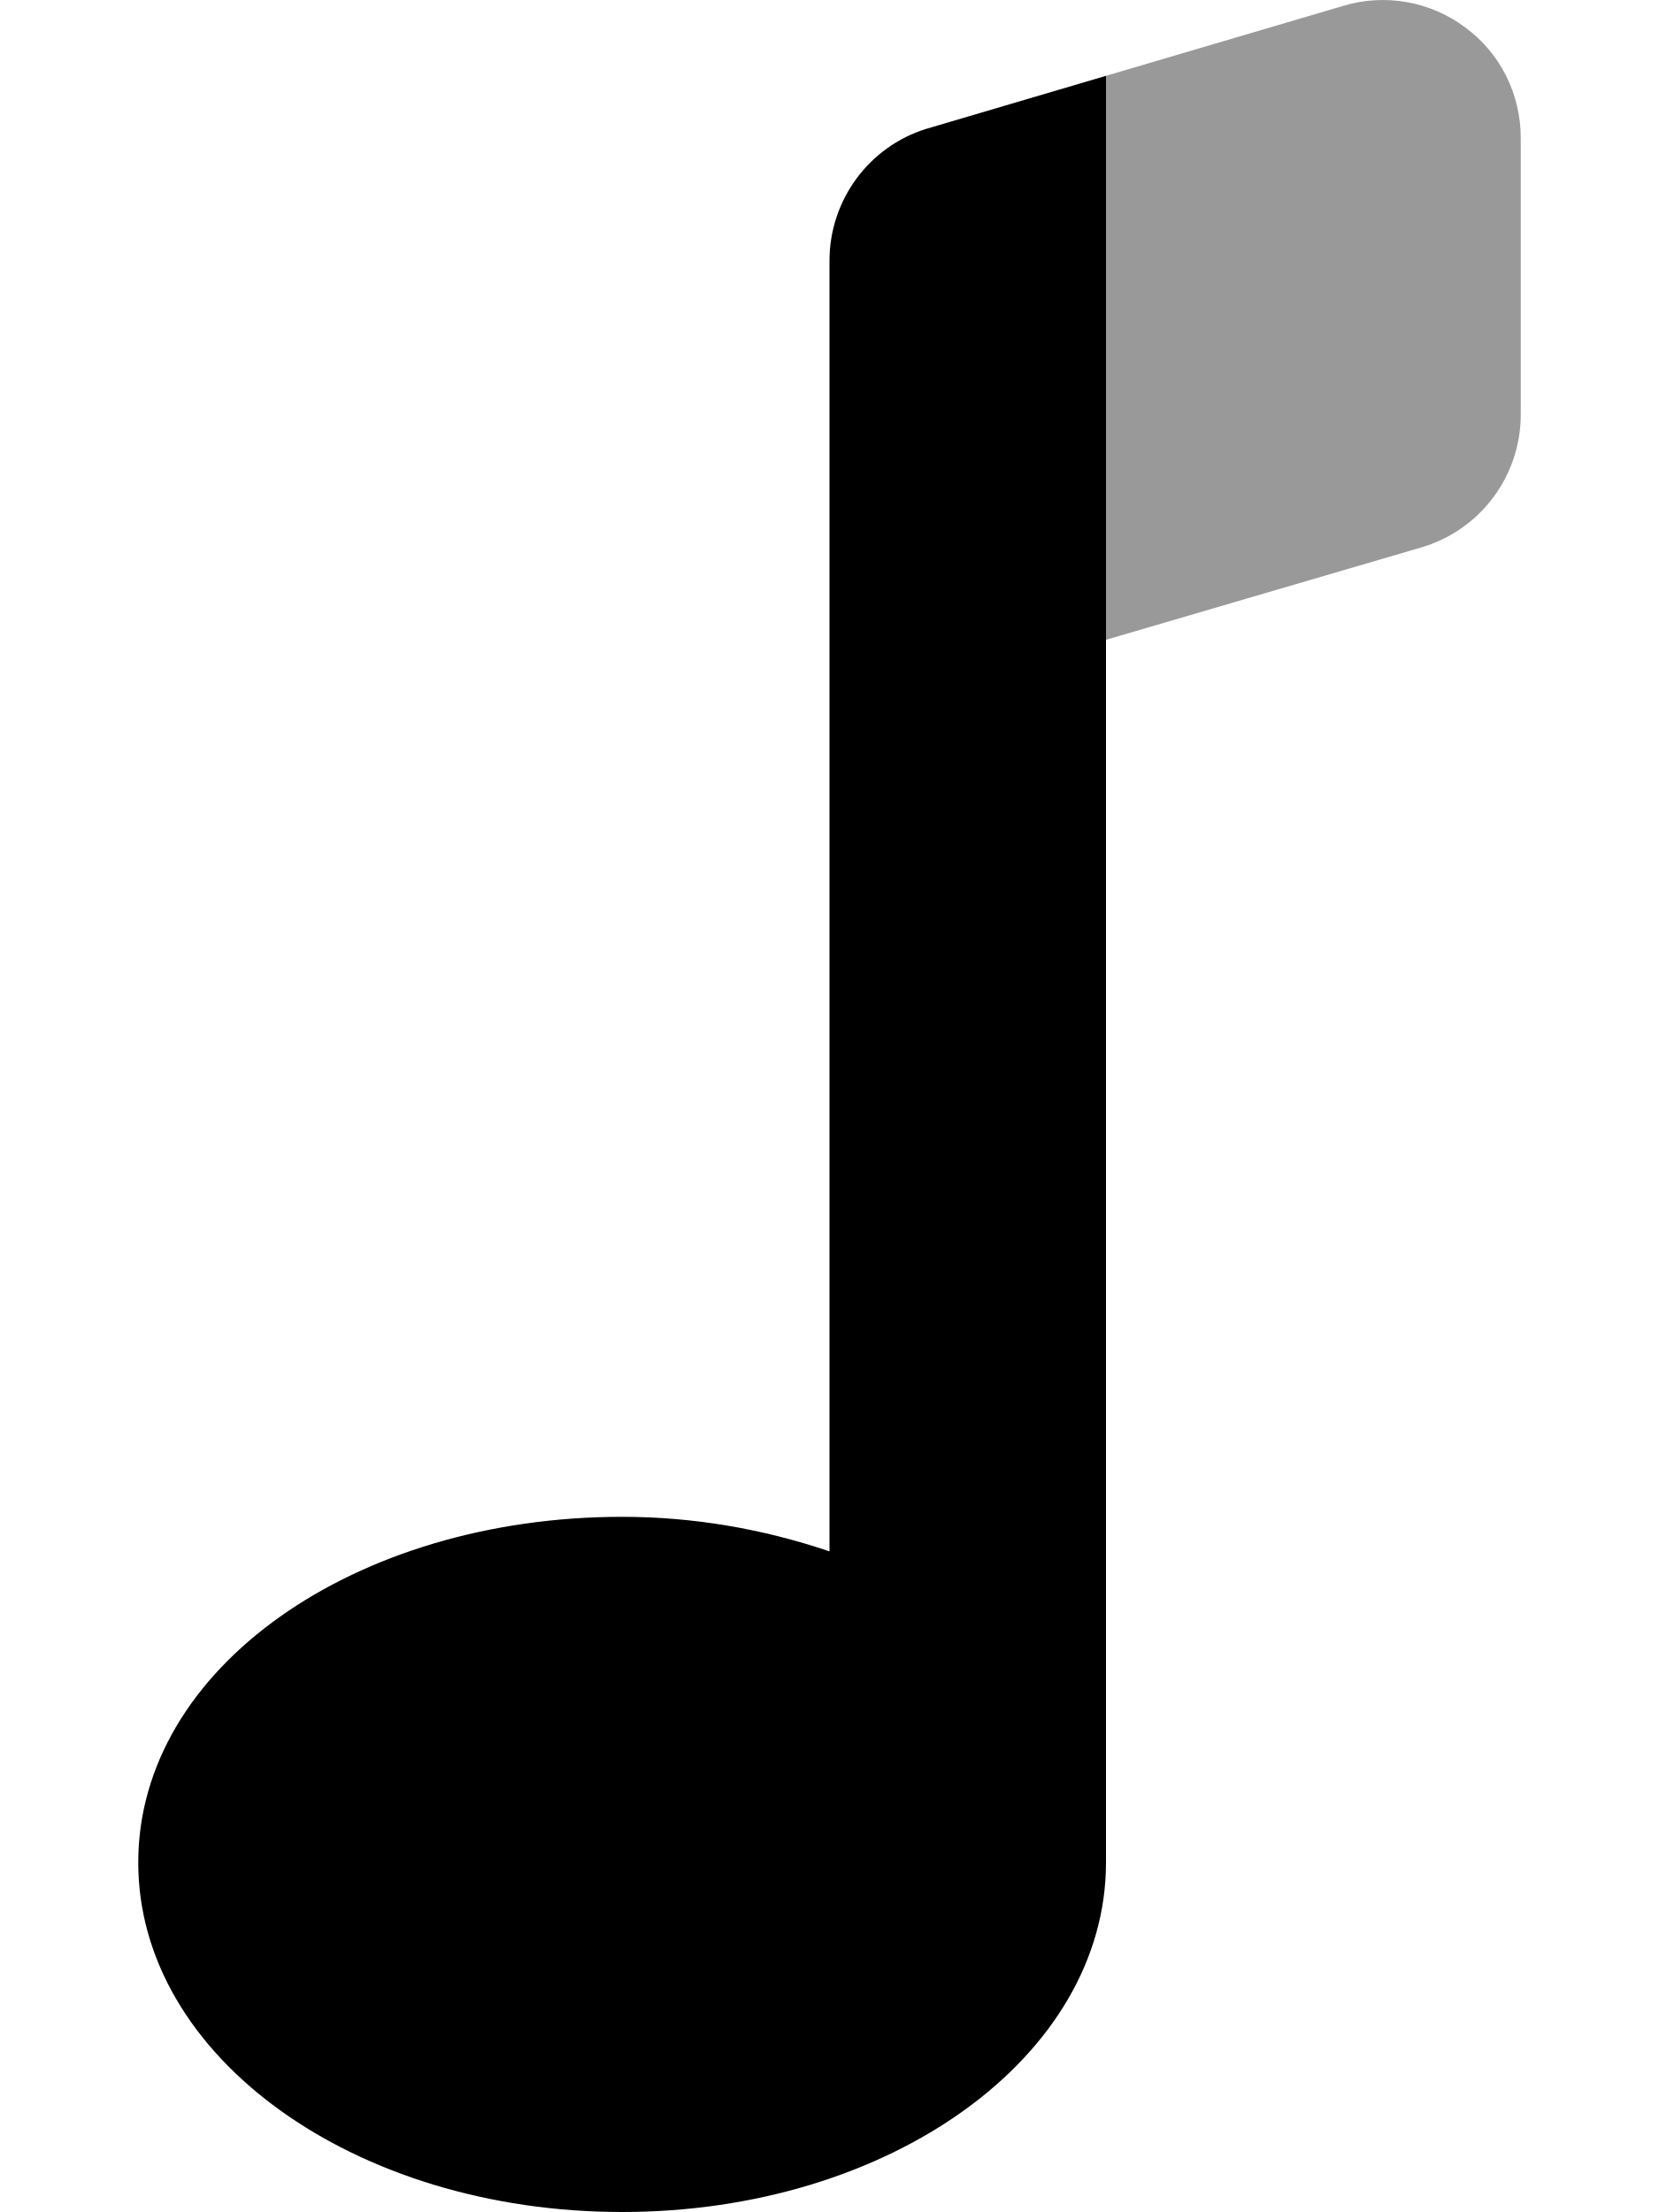
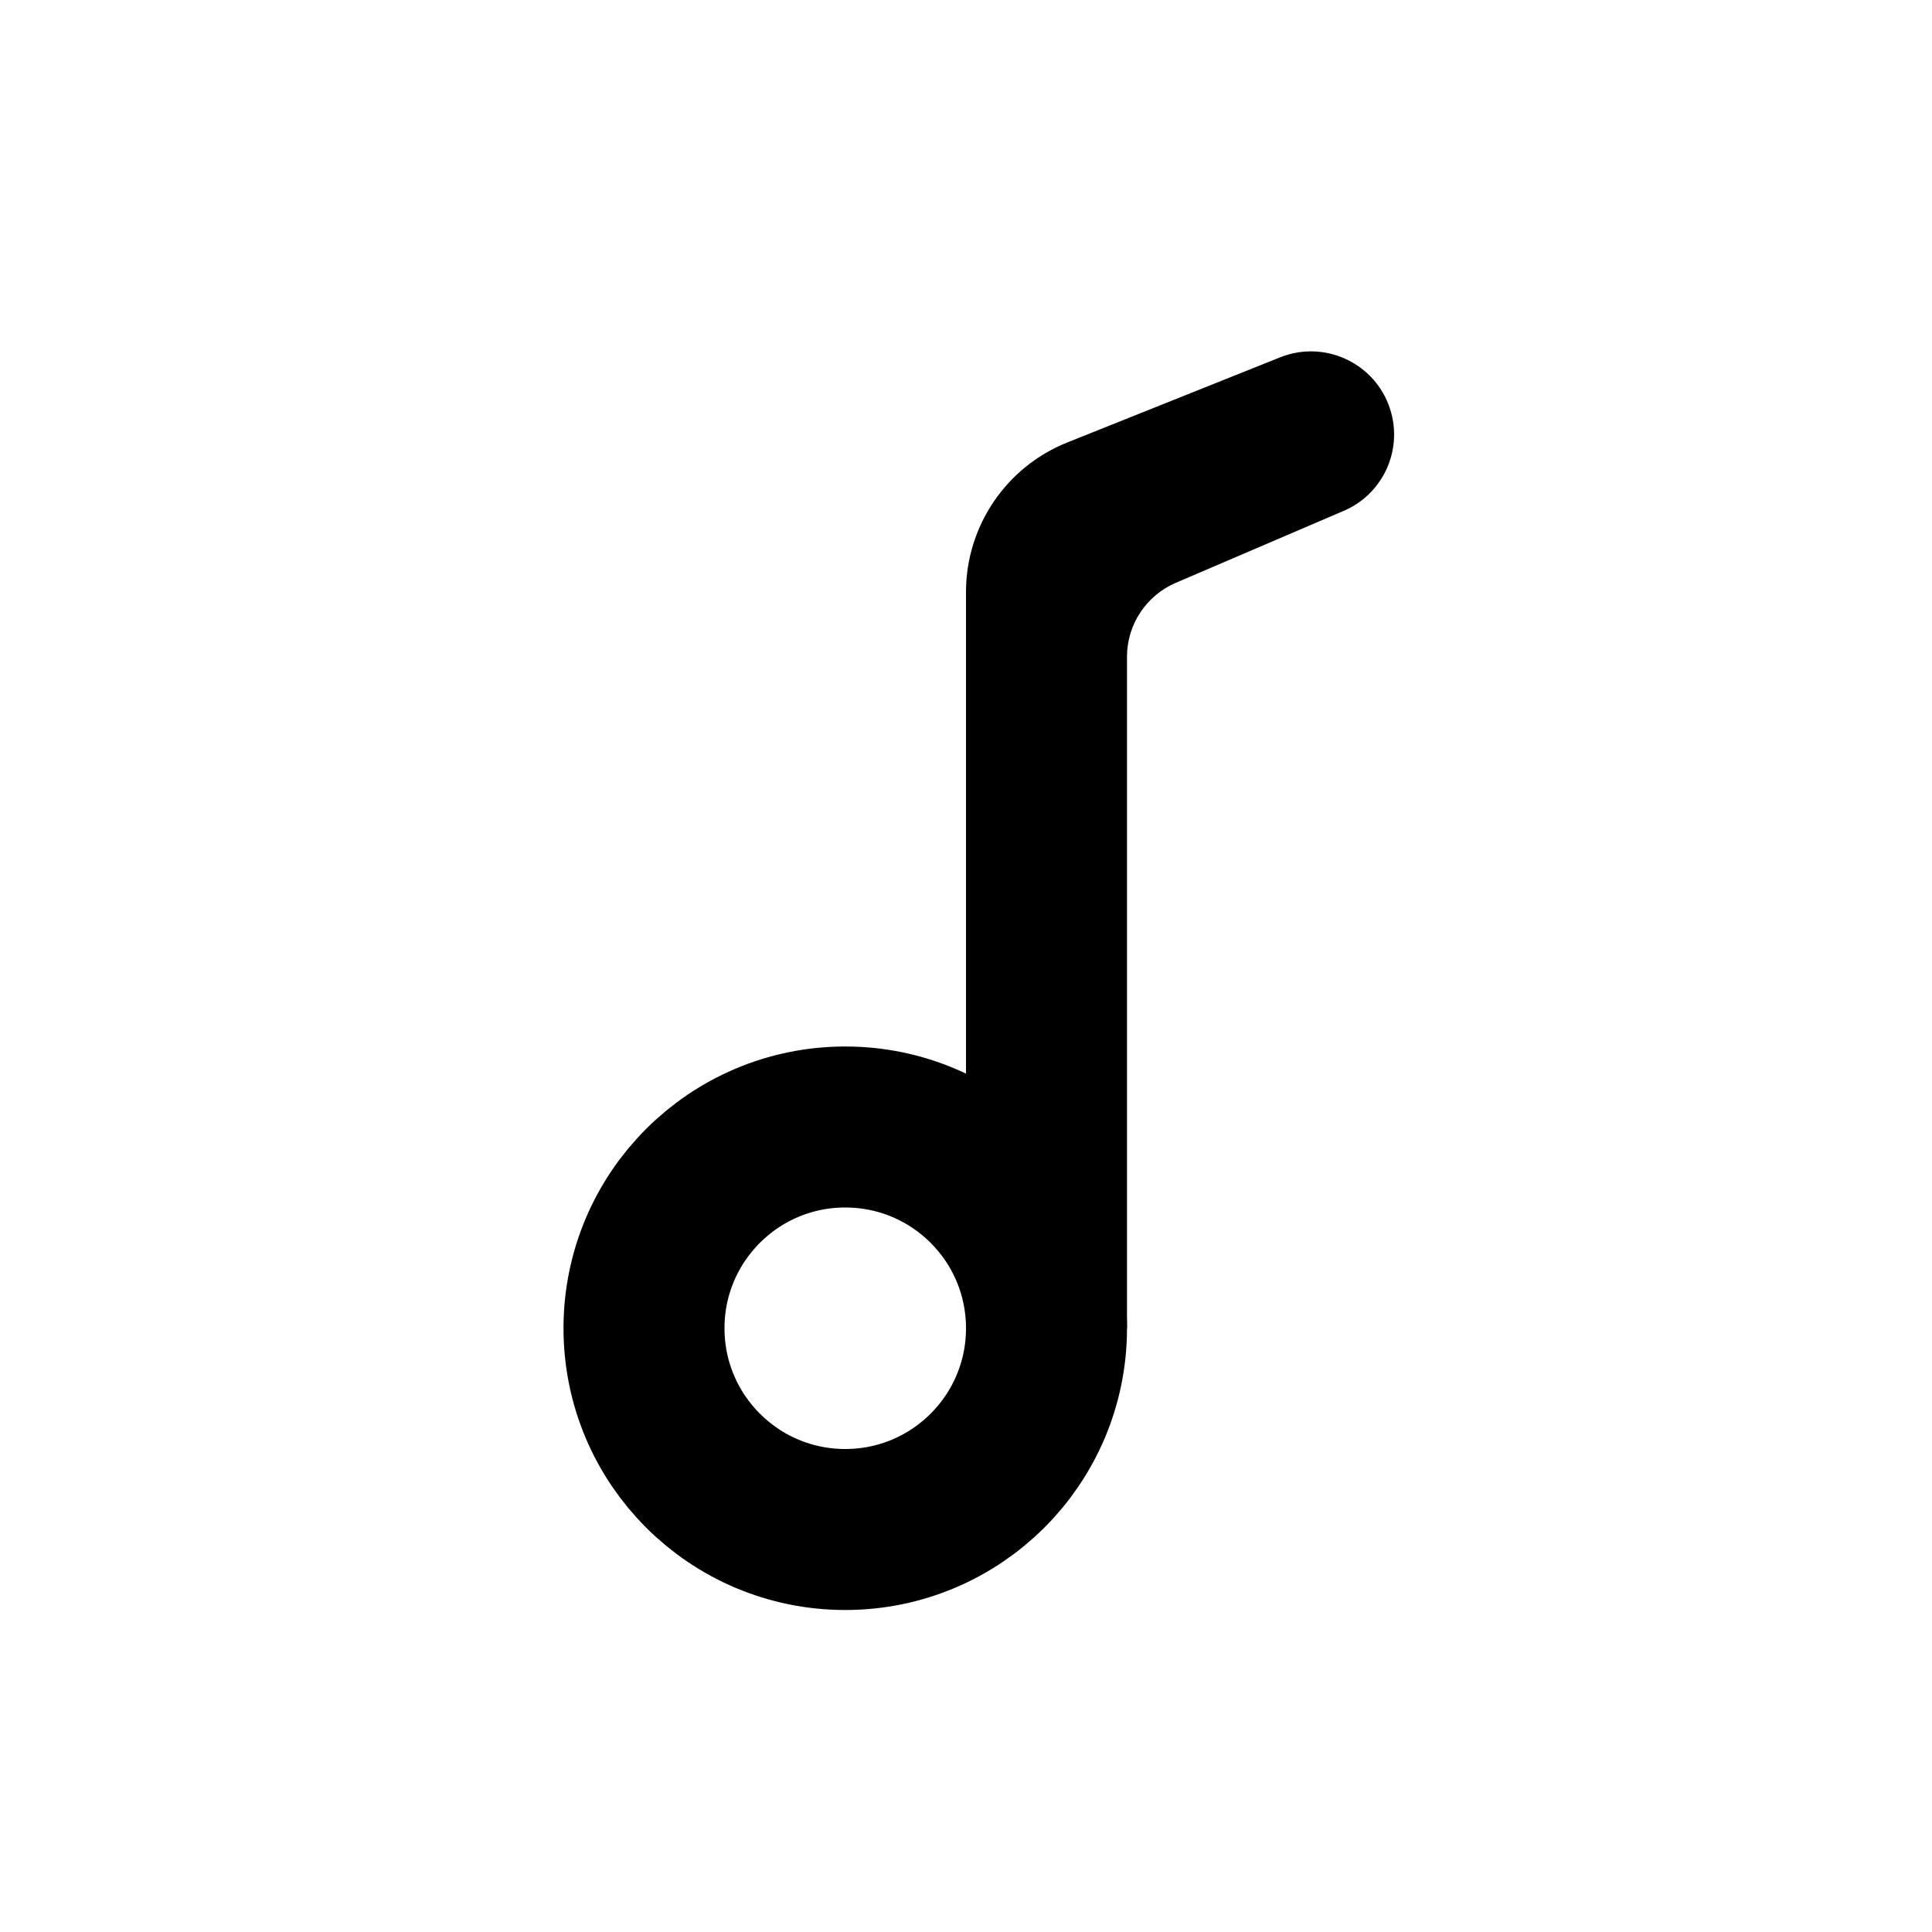
- <svg xmlns="http://www.w3.org/2000/svg" viewBox="0 0 384 512">
-   <g>
-     <path d="M256 431.1c0 45-50.1 80.9-112 80.9s-112-35.9-112-80.9c0-45 50.13-80.01 112-80.01 16.38 0 32.5 2.75 48 8V60.33c0-14 9.125-26.38 22.38-30.5L256 17.55V431.1Z" />
-     <path opacity=".4" d="M256 148.1V17.55l55-16.22c9.625-2.88 20.12-1.001 28.12 5C347.3 12.31 352 21.83 352 31.95v64c0 14.25-9.375 26.75-23 30.75l-73 21.39Z" />
-   </g>
+ <svg xmlns="http://www.w3.org/2000/svg" width="24" height="24" viewBox="0 0 24 24" fill="none">
+   <path d="M13 16.5C13 17.881 11.881 19 10.5 19C9.119 19 8 17.881 8 16.5C8 15.119 9.119 14 10.5 14C11.881 14 13 15.119 13 16.5Z" stroke="currentColor" stroke-width="2" />
+   <path d="M13.257 5.497L15.902 4.439C16.483 4.207 17.135 4.54 17.287 5.147C17.41 5.639 17.158 6.147 16.692 6.346L14.606 7.24C14.238 7.398 14 7.759 14 8.159V16.5L12 15V7.354C12 6.536 12.498 5.801 13.257 5.497Z" fill="currentColor" />
</svg>
